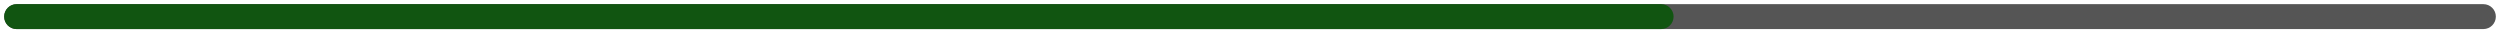
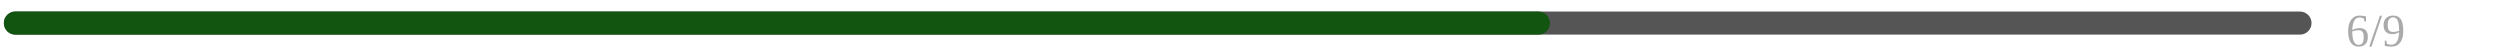
- <svg xmlns="http://www.w3.org/2000/svg" width="602" height="12">
-   <rect width="600" height="6" x="1" y="1" rx="3" ry="3" fill="#555" />
-   <rect width="402" height="6" x="1" y="1" rx="3" ry="3" fill="#151" />
+ <svg xmlns="http://www.w3.org/2000/svg" width="650" height="12">
+   <rect width="600" height="6" x="1" y="3" rx="3" ry="3" fill="#555" />
+   <text x="610" y="12" textLength="30" fill="#AAA" lengthAdjust="">6/9</text>
+   <rect width="402" height="6" x="1" y="3" rx="3" ry="3" fill="#151" />
</svg>
